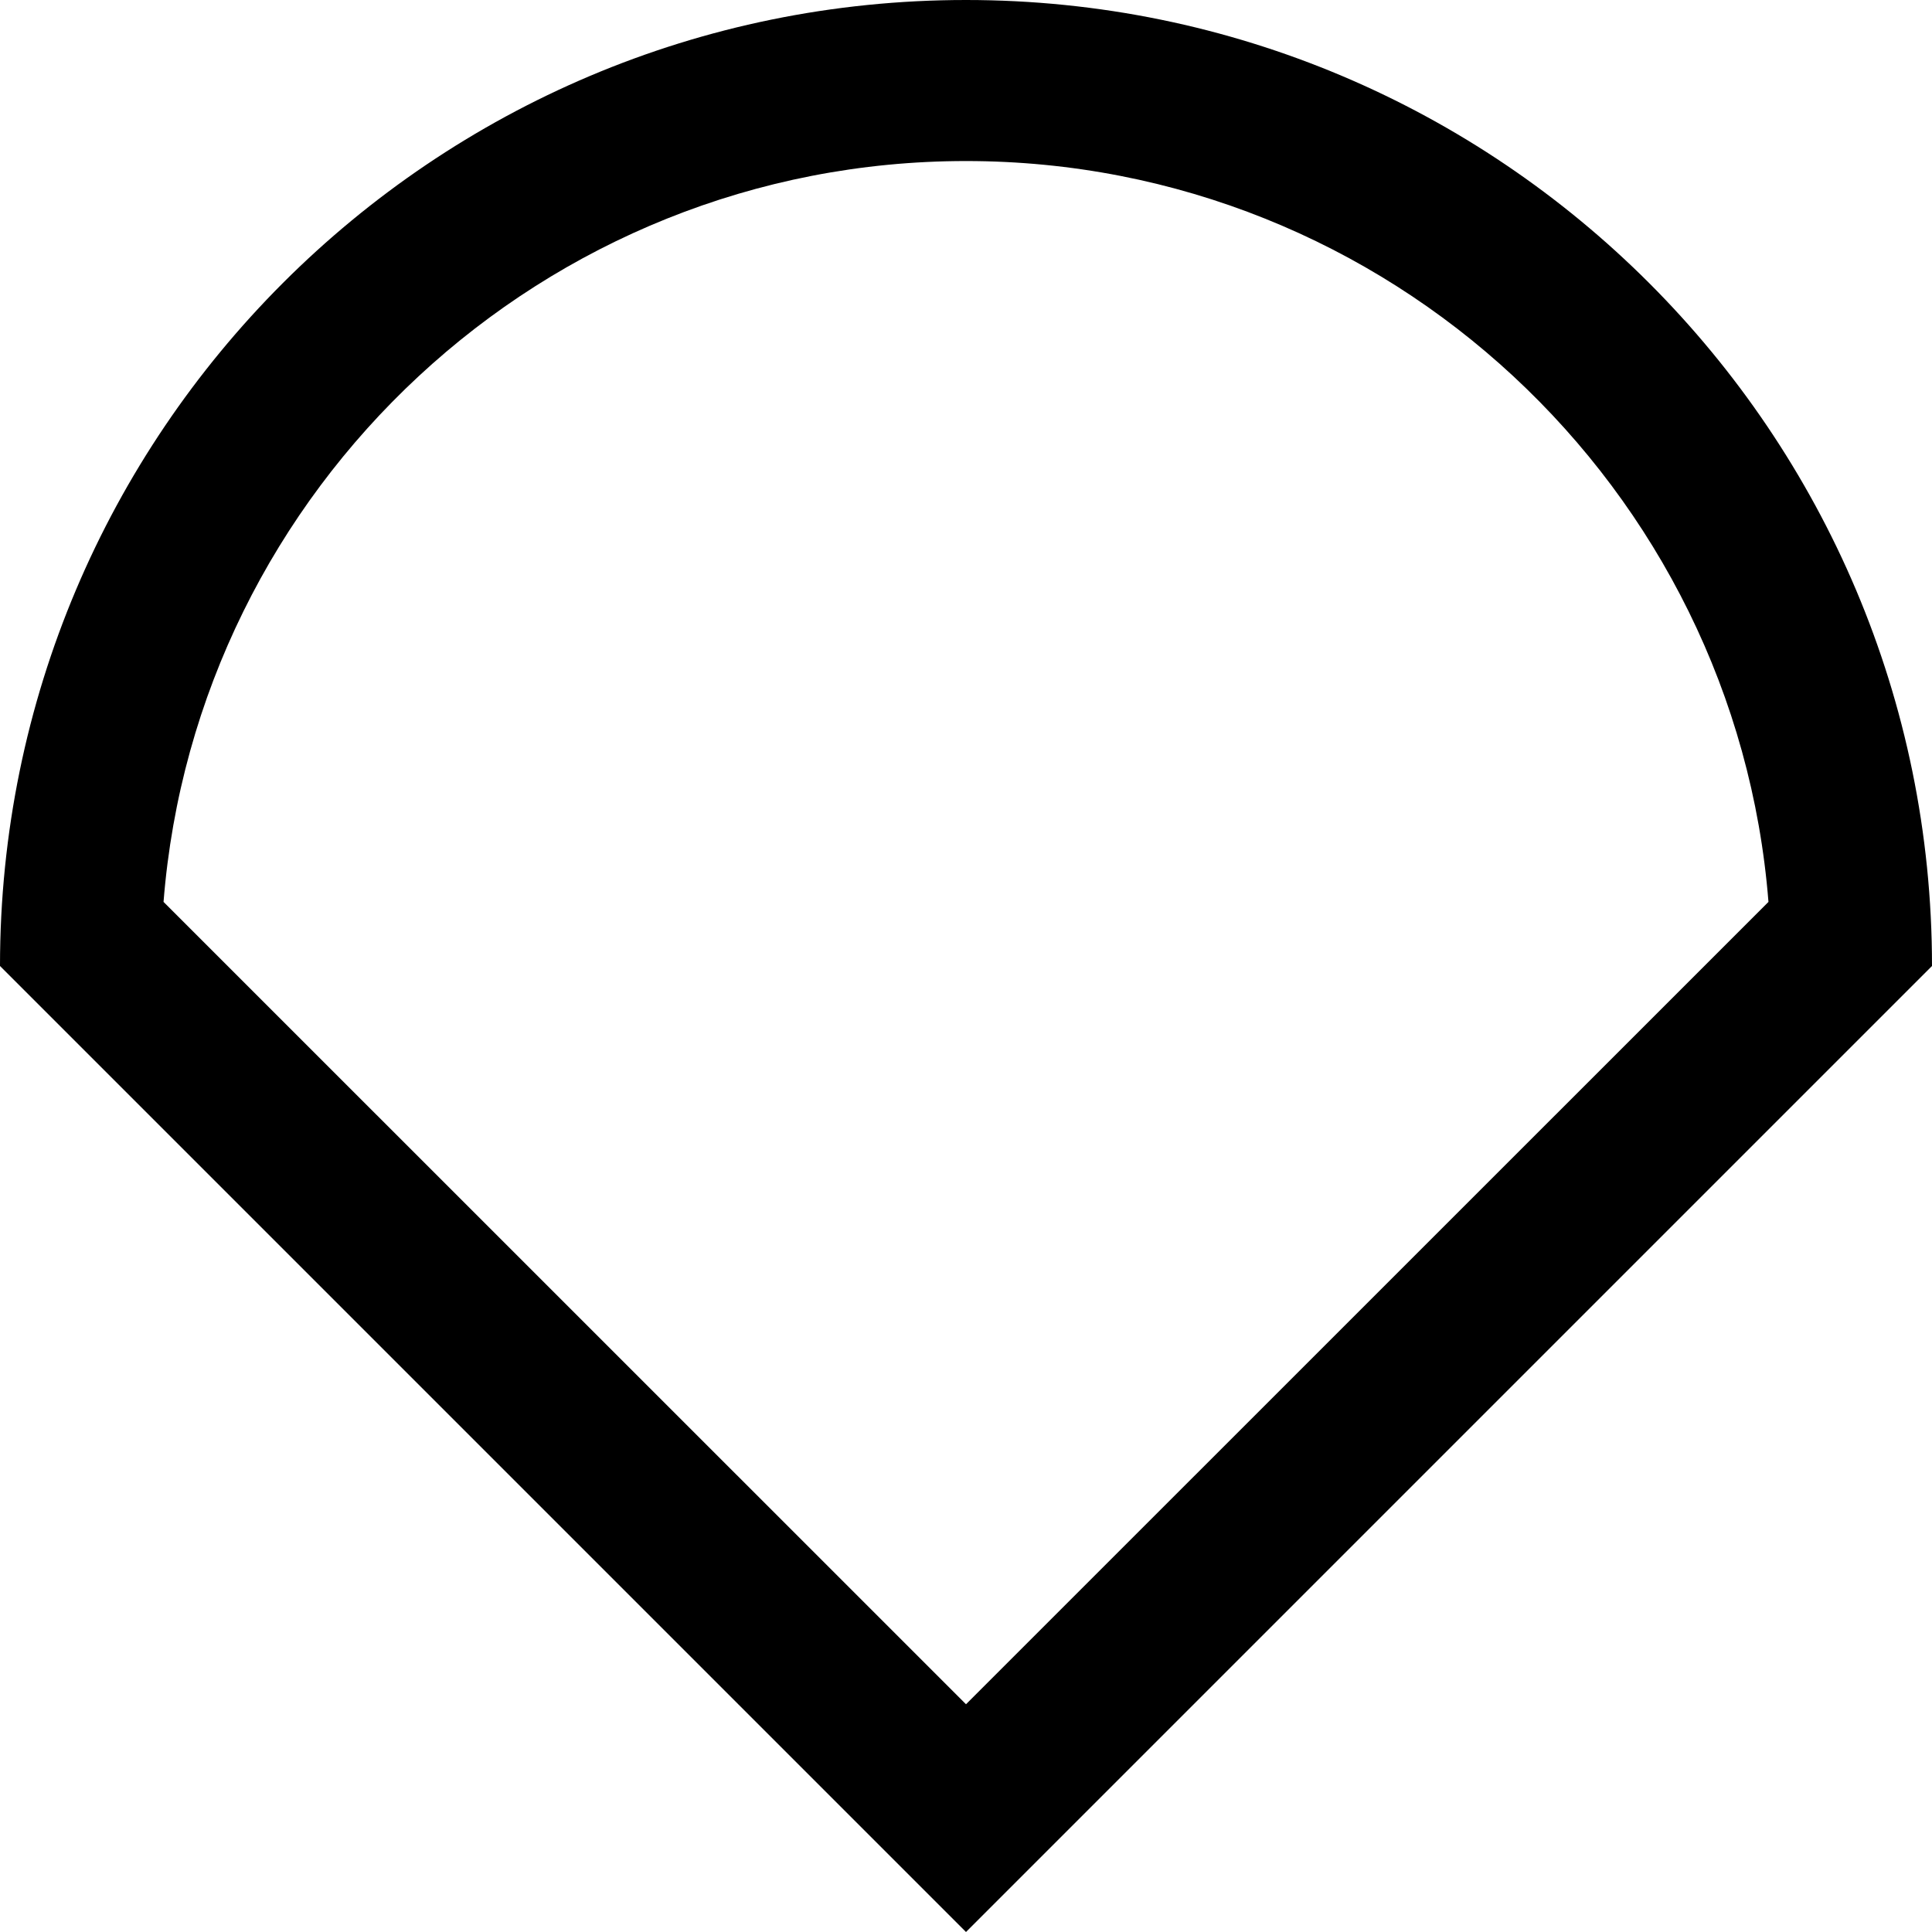
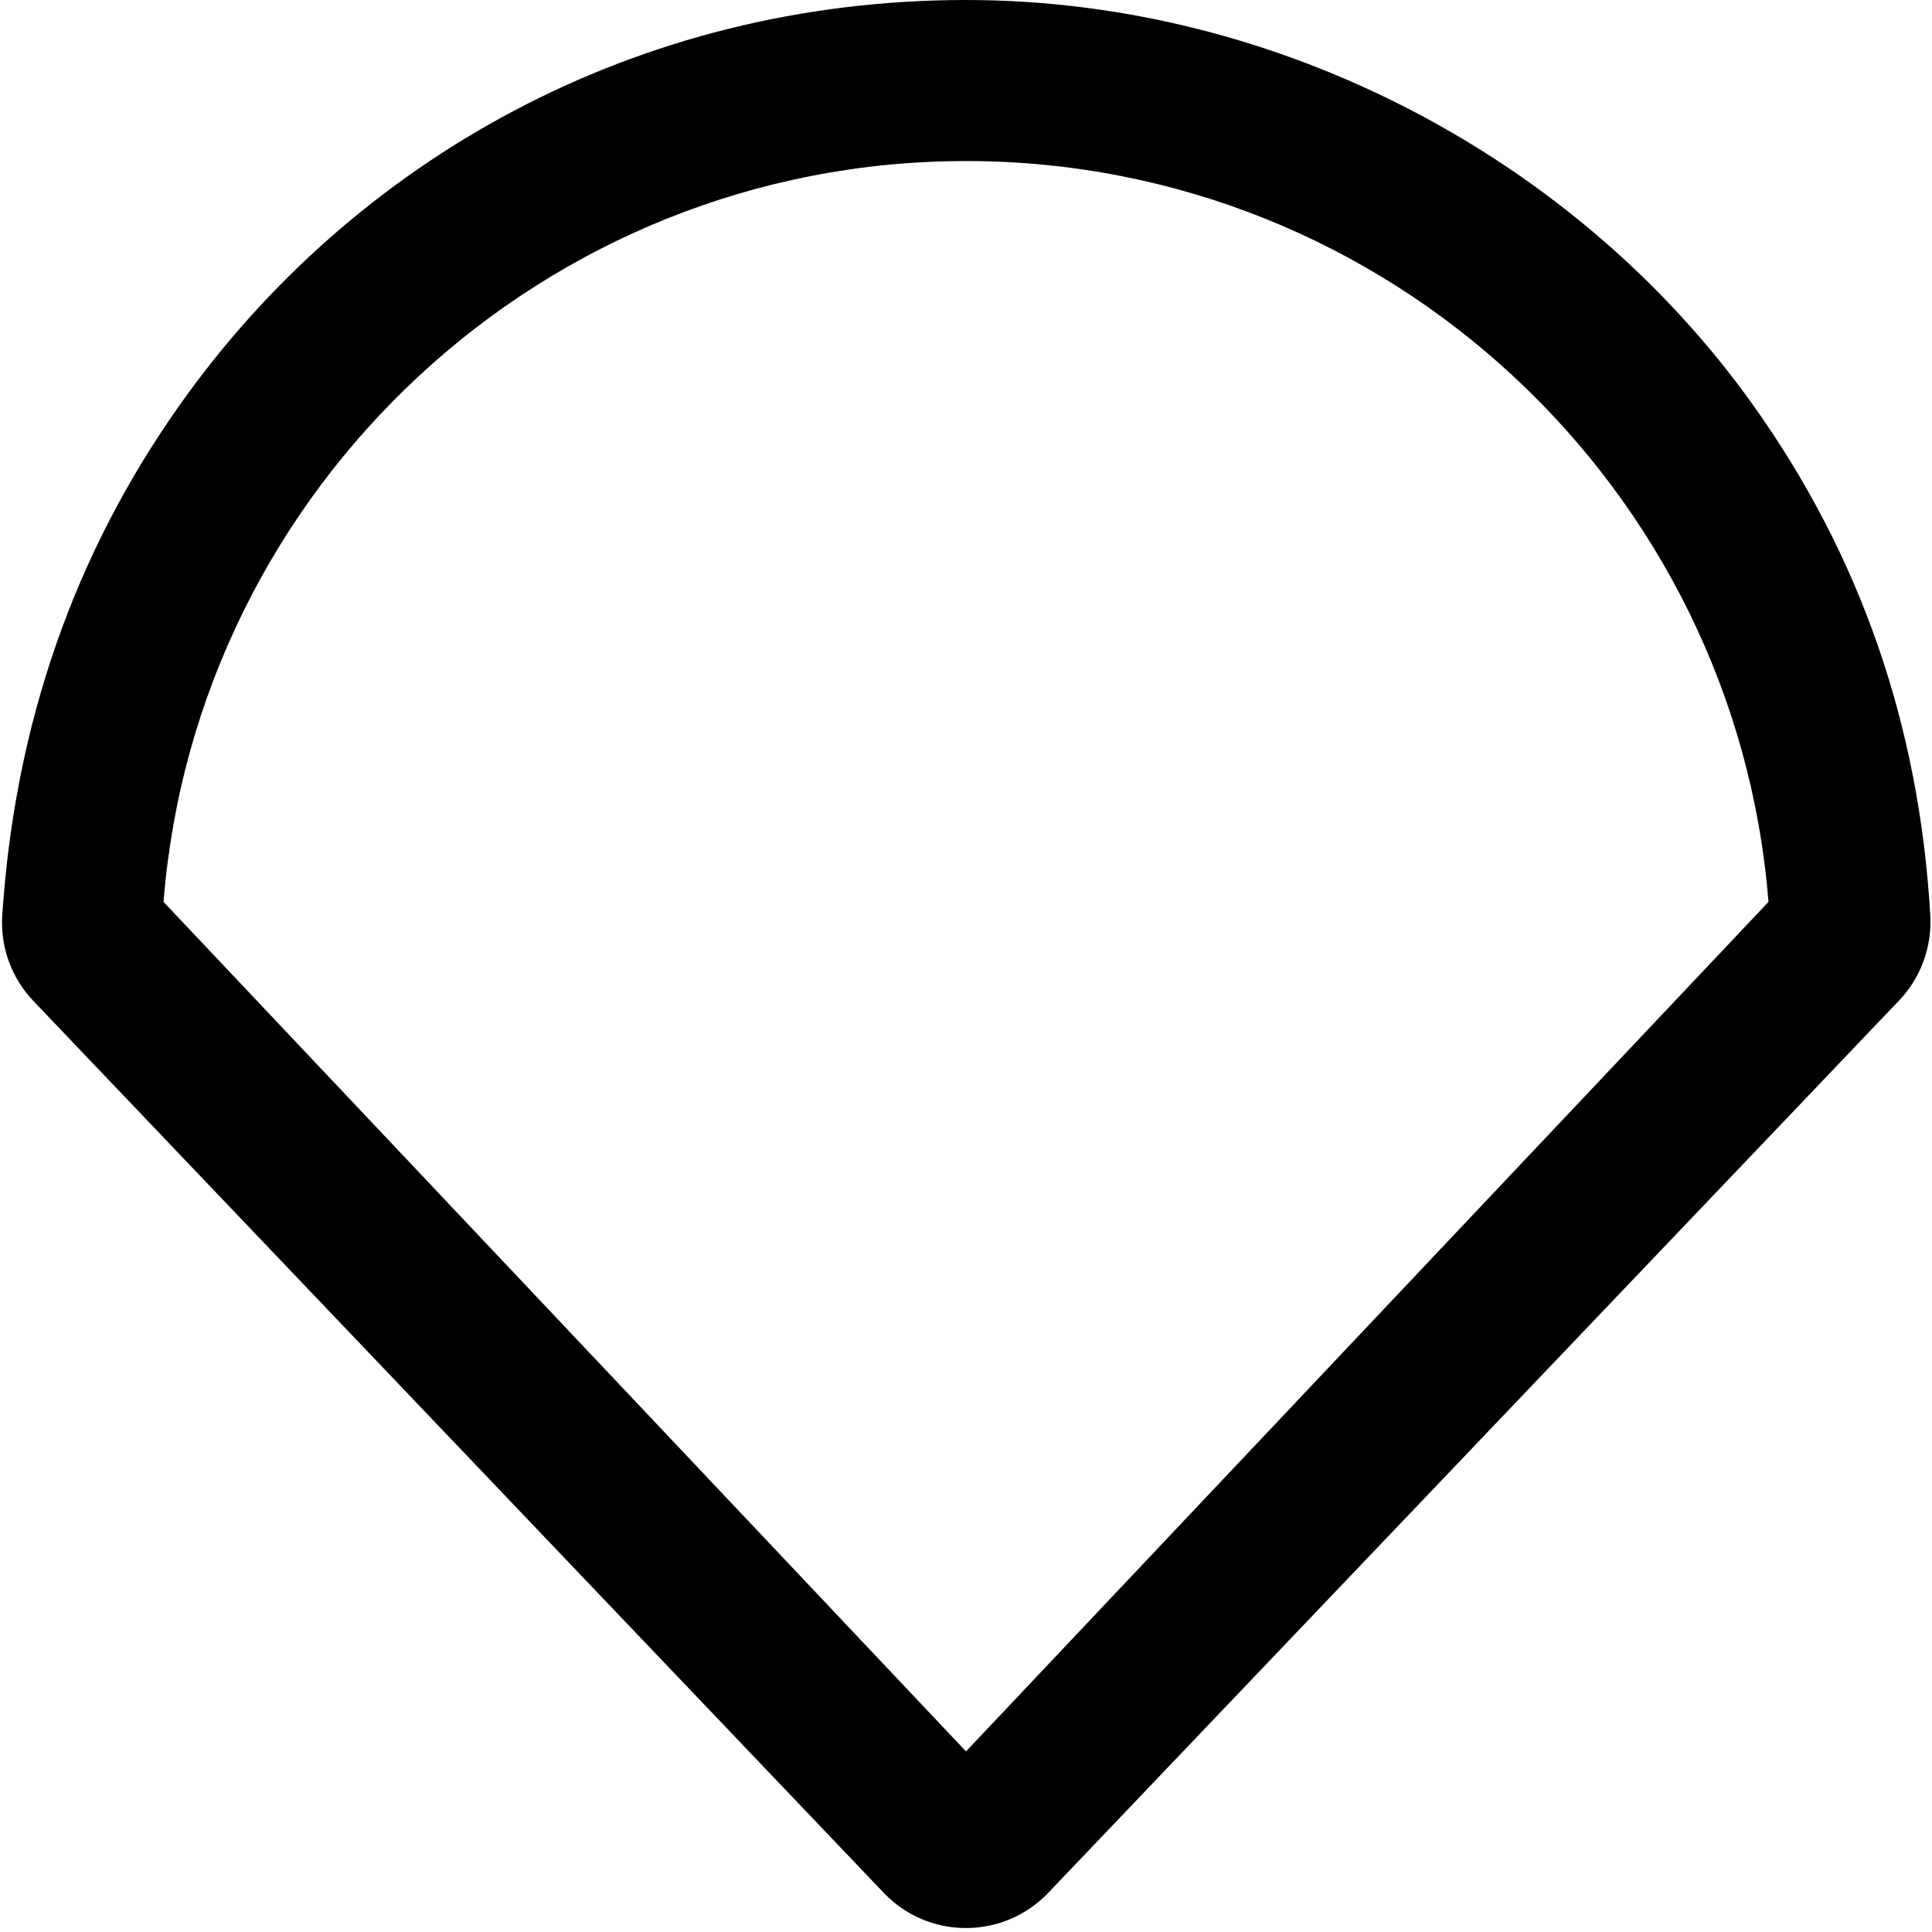
<svg xmlns="http://www.w3.org/2000/svg" width="17px" height="17px" viewBox="0 0 17 17" version="1.1">
  <defs />
-   <g id="Icon-Font" stroke="none" stroke-width="1" fill="none" fill-rule="evenodd">
-     <g id="icon-mlb-field" fill="#000000">
-       <path d="M0,8.5 C3.414,11.914 8.5,17 8.5,17 L17,8.5 C17,3.806 13.194,0 8.5,0 C3.806,0 0,3.806 0,8.5 Z M15.561,7.936 L8.5,14.996 L1.439,7.936 C1.727,4.293 4.784,1.417 8.5,1.417 C12.216,1.417 15.273,4.293 15.561,7.936 Z" id="Page-1" />
+   <g id="Symbols" stroke="none" stroke-width="1" fill="none" fill-rule="evenodd">
+     <g id="Icon/MLB-Field" fill="#000000">
+       <path d="M0.294,8.808 L7.776,16.655 L7.776,16.655 C8.157,17.055 8.79,17.07 9.19,16.689 C9.202,16.678 9.213,16.667 9.224,16.655 L16.71,8.804 L16.71,8.804 C16.901,8.604 17,8.333 16.985,8.057 C16.889,6.383 16.368,4.883 15.422,3.559 C13.879,1.398 11.256,-3.98986399e-17 8.5,-3.98986399e-17 C5.593,3.01240864e-16 3.104,1.413 1.584,3.56 C0.652,4.876 0.131,6.373 0.02,8.052 L0.02,8.052 C0.001,8.331 0.101,8.606 0.294,8.808 Z M15.561,7.936 L8.5,15.411 L1.439,7.936 C1.727,4.293 4.784,1.417 8.5,1.417 C12.216,1.417 15.273,4.293 15.561,7.936 Z" id="Icon/MLB-Field-Copy" />
    </g>
  </g>
</svg>
